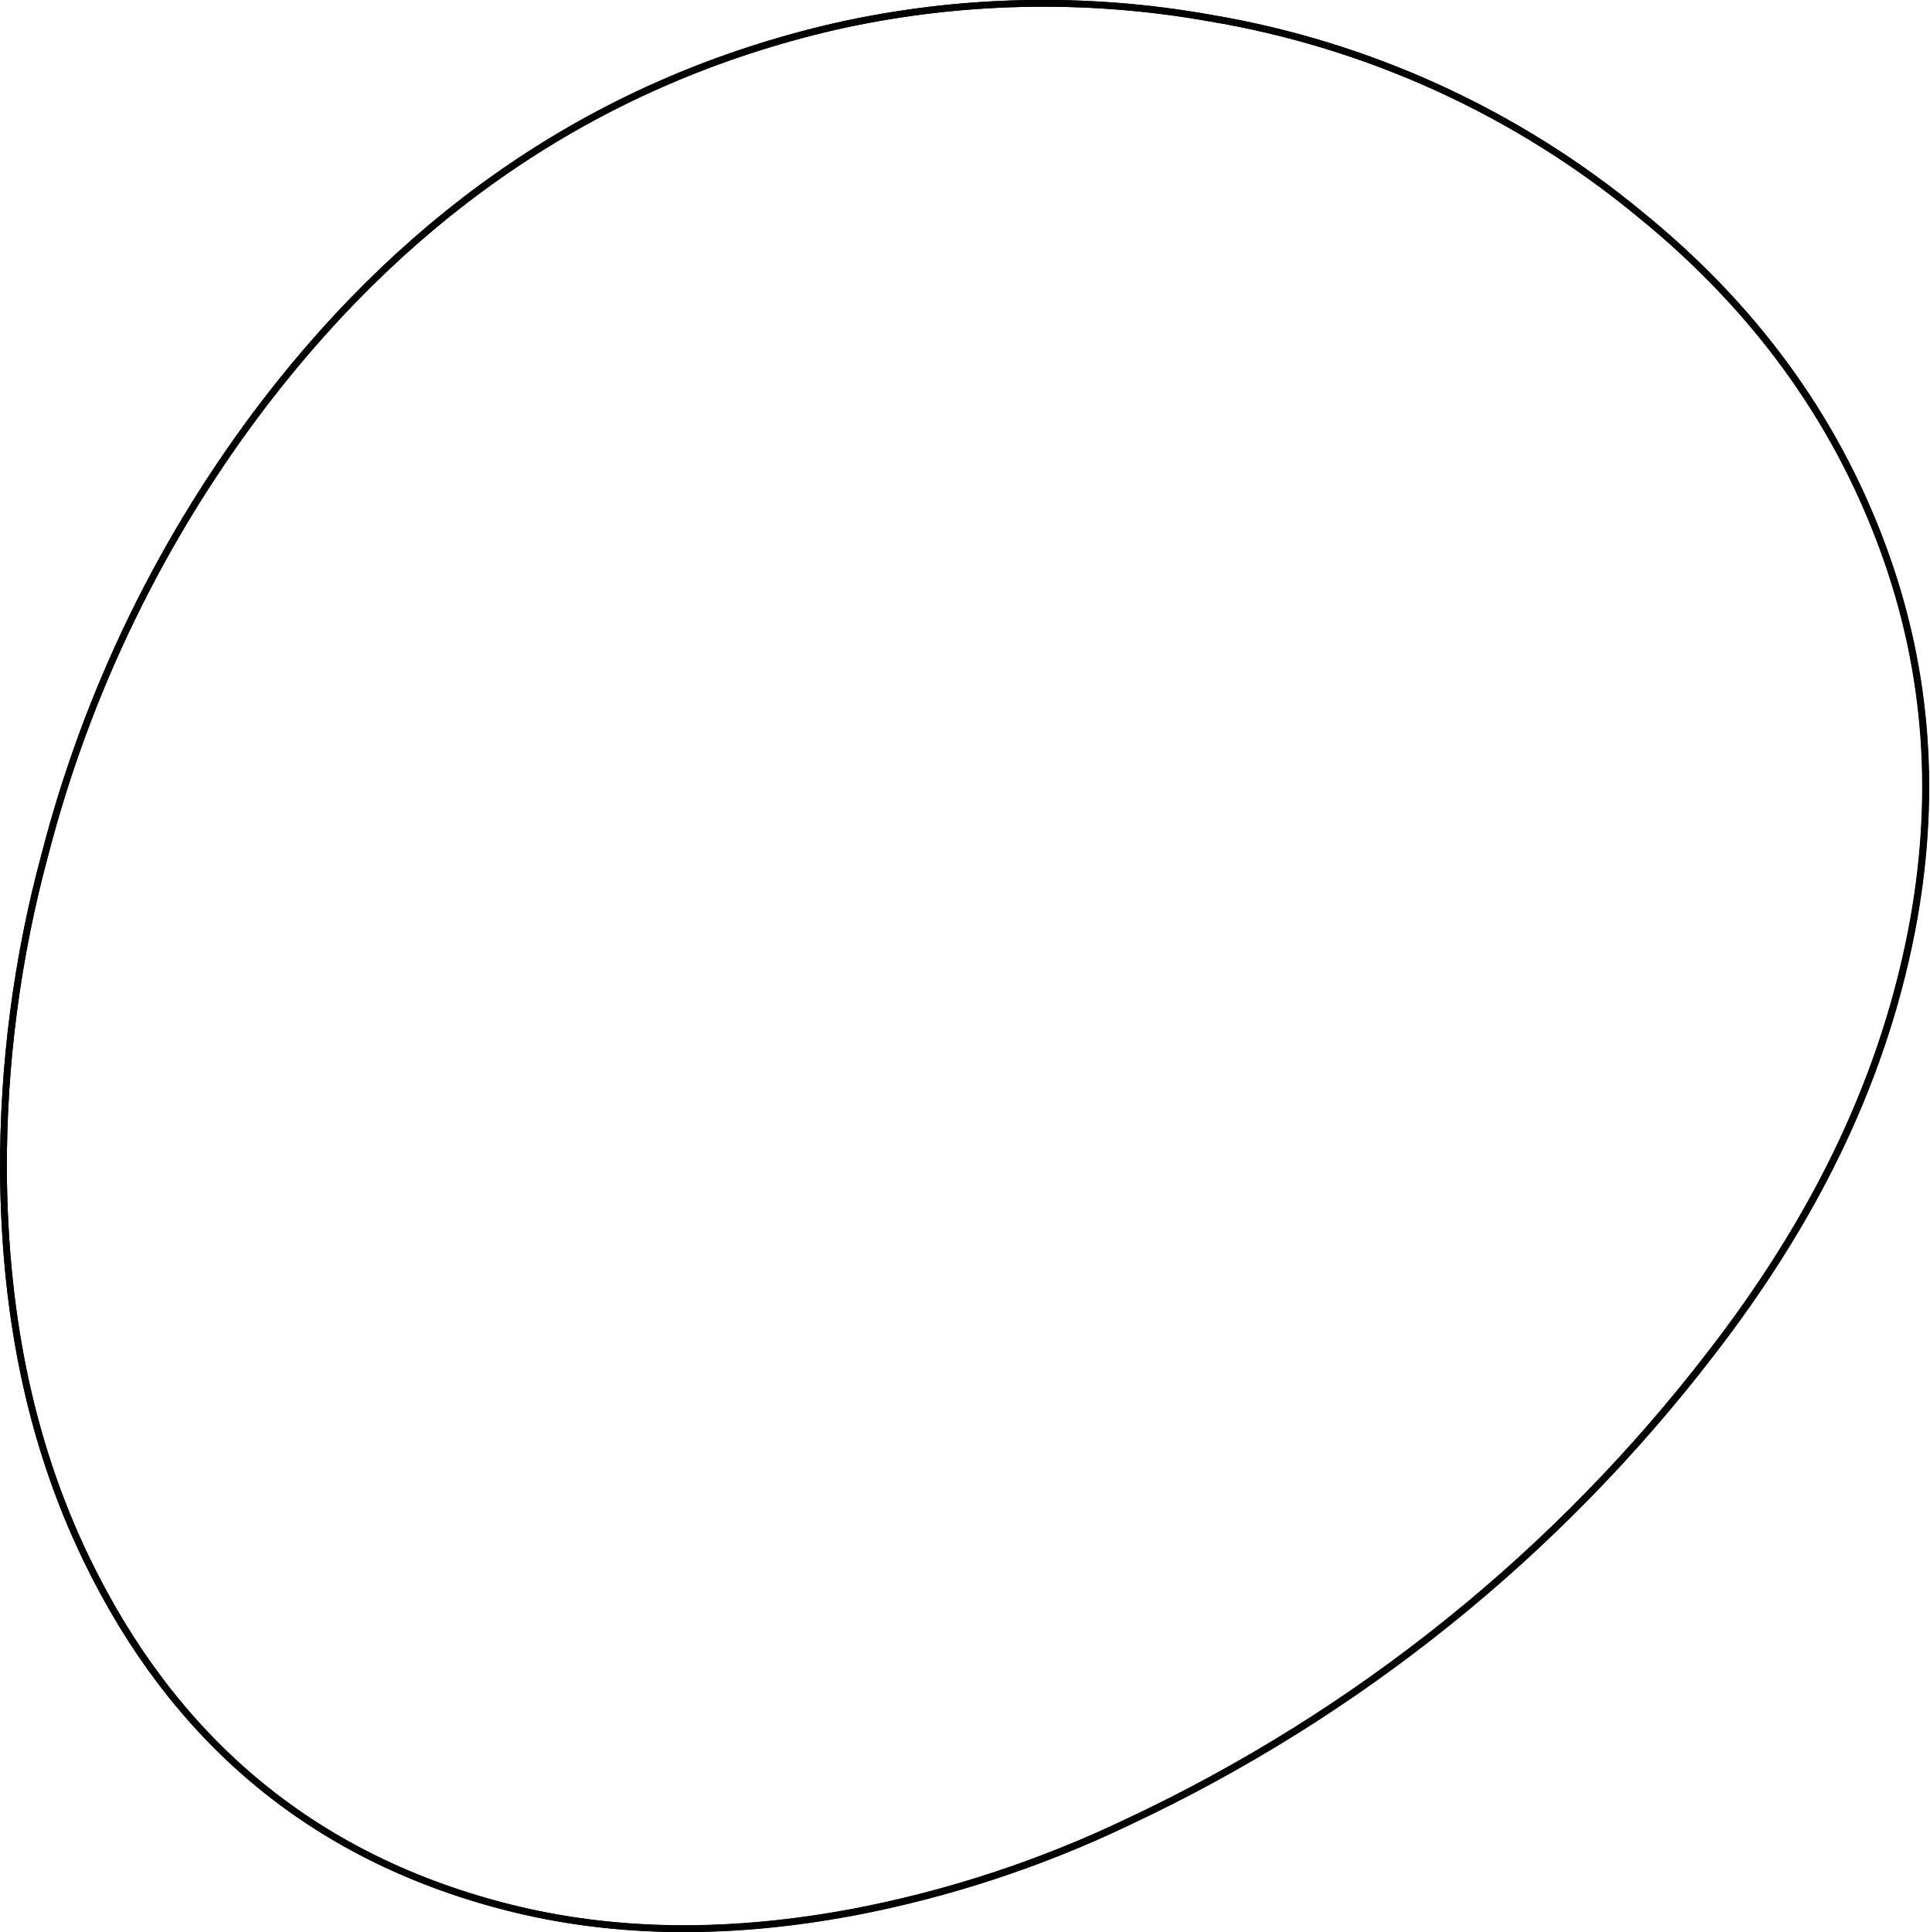
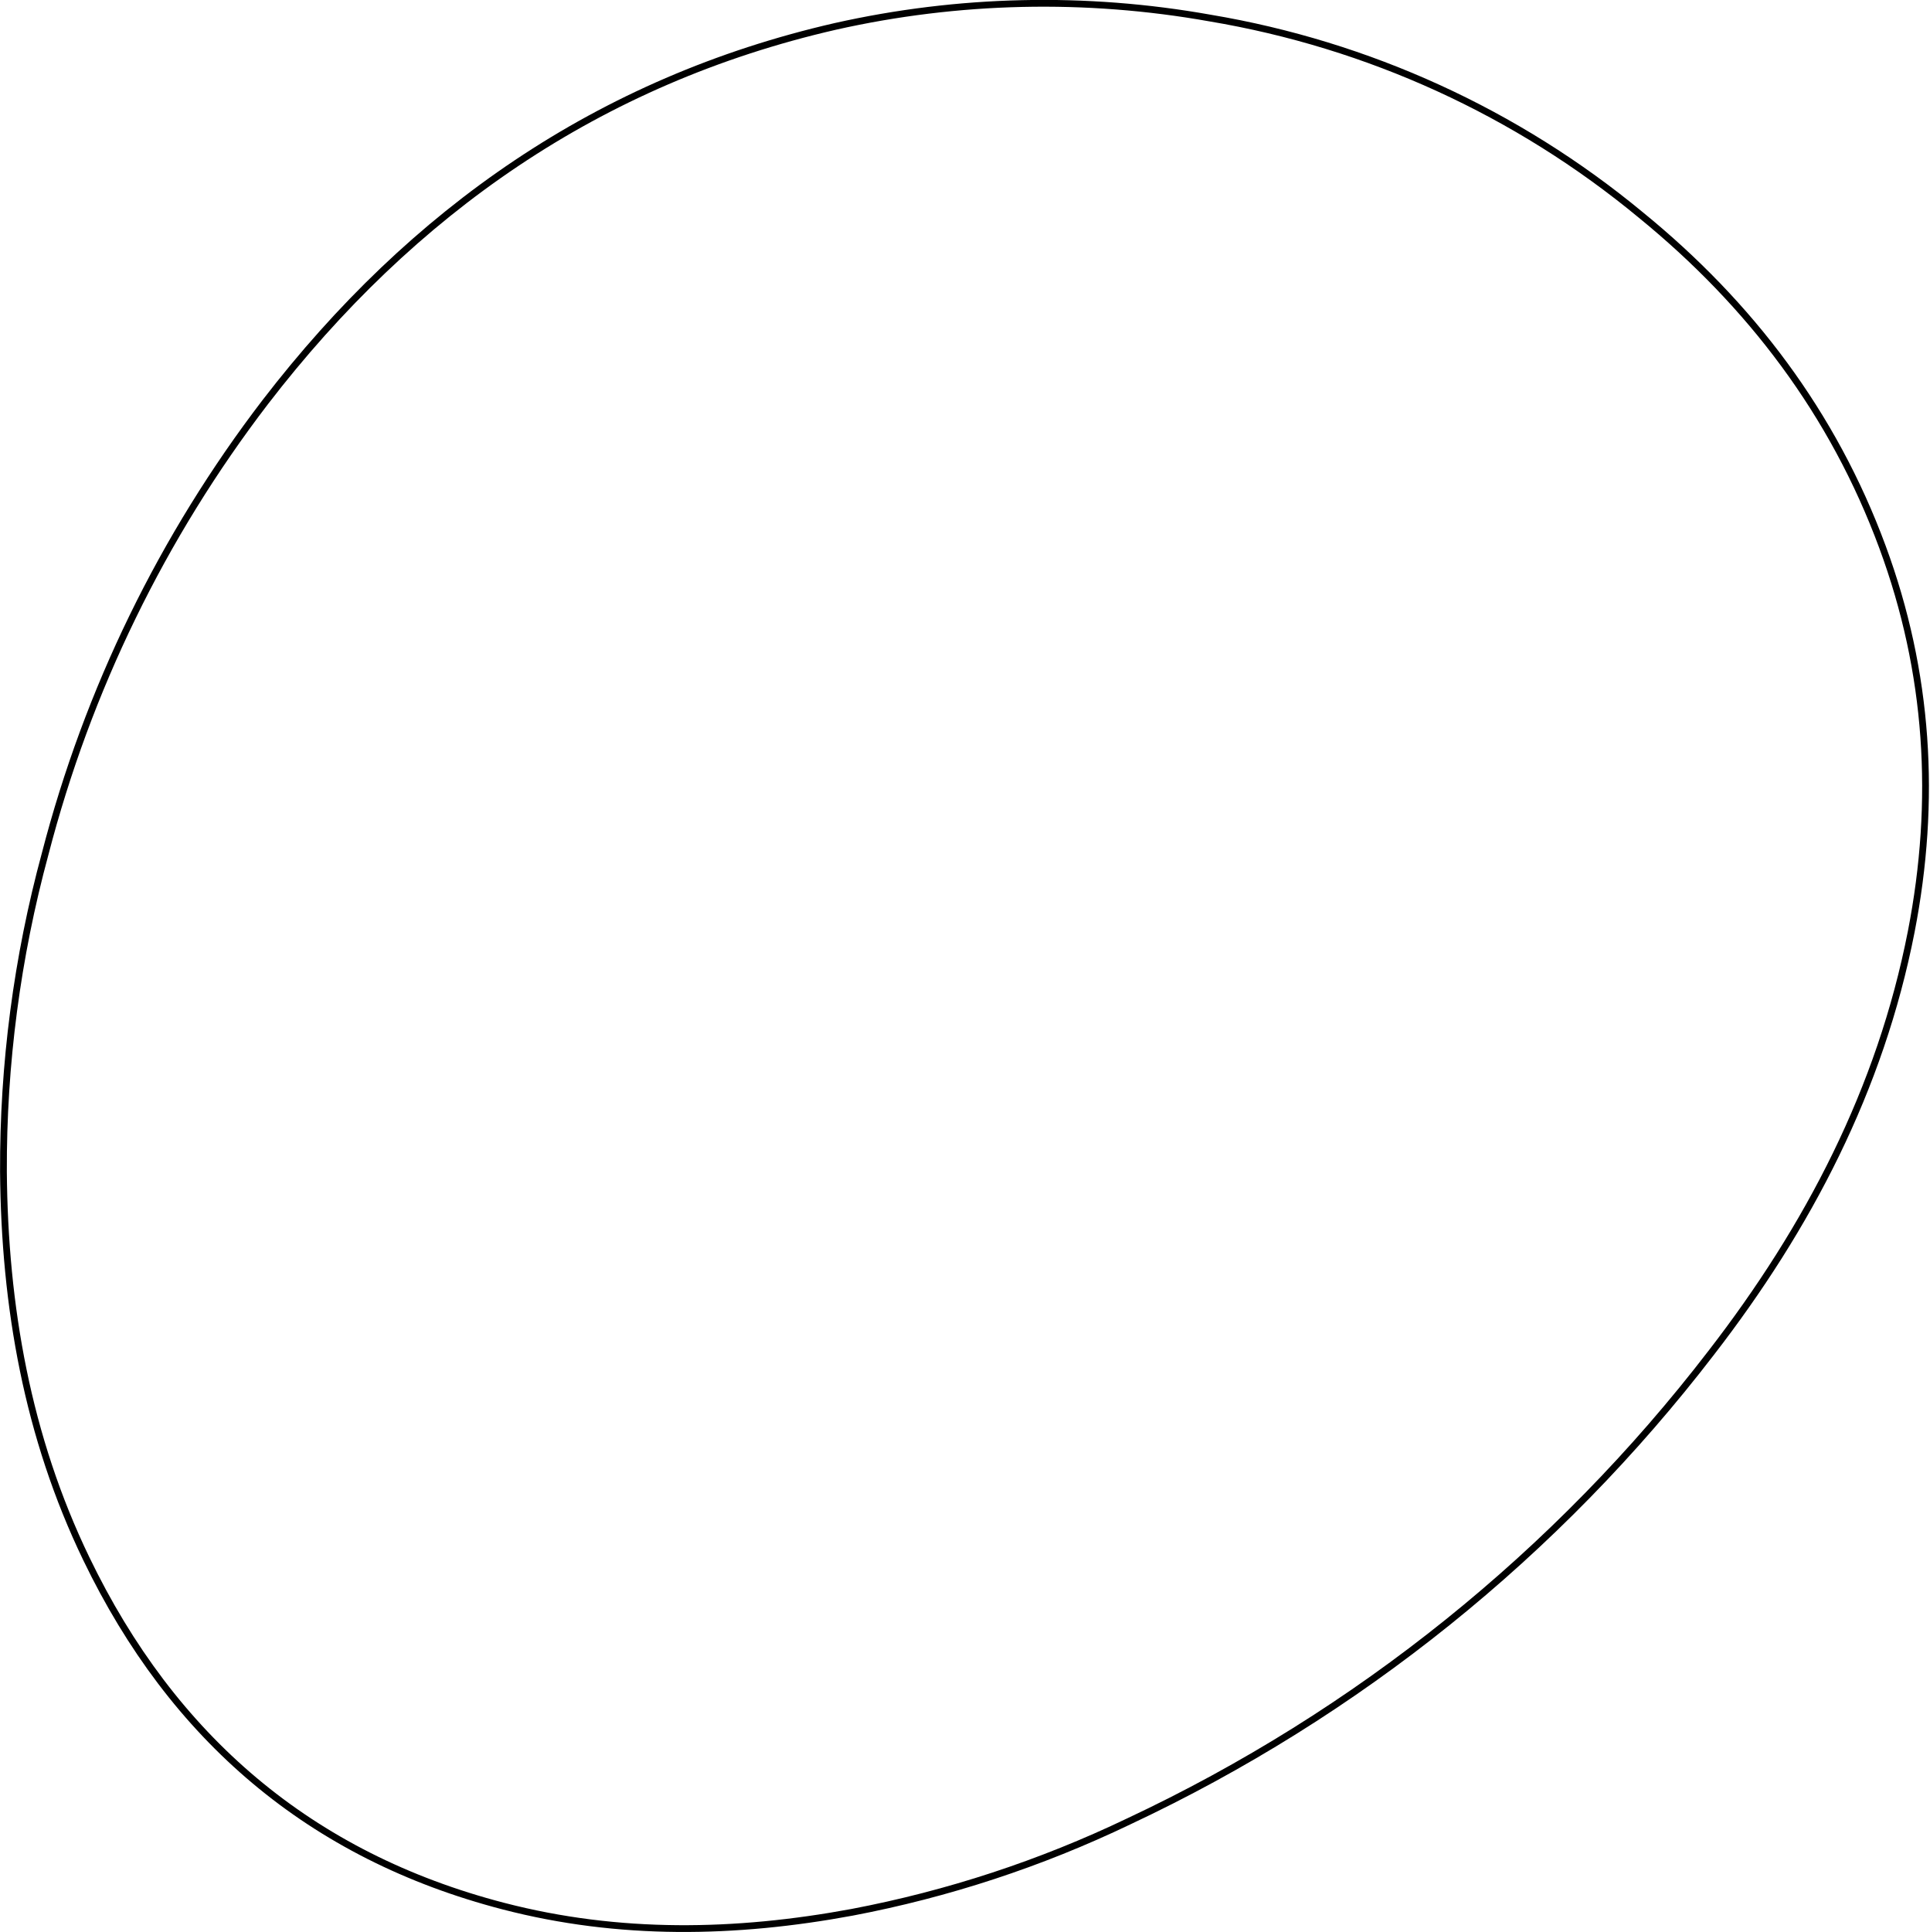
<svg xmlns="http://www.w3.org/2000/svg" viewBox="0 0 284.89 285.23">
  <defs>
    <style>.cls-1{fill:none;stroke:#000;stroke-miterlimit:10;}</style>
  </defs>
-   <g id="Ebene_2" data-name="Ebene 2">
-     <g id="Ebene_1-2" data-name="Ebene 1">
-       <path class="cls-1" d="M.51,173c.16,19.88,3.54,39.11,12.24,57.13C25.49,256.55,45.8,274,74.34,281.41c17.06,4.43,34.27,4.1,51.49.91a166.41,166.41,0,0,0,40.85-13.42,233.63,233.63,0,0,0,86-69.16c14.34-18.54,25-38.92,29.55-62.19,3.76-19.33,2.6-38.29-4.25-56.81-7.27-19.68-19.51-35.82-35.68-49A134.8,134.8,0,0,0,178.66,2.66,140.17,140.17,0,0,0,123.34,3.9c-34.89,8-62.5,27.3-84.15,55.44A186.78,186.78,0,0,0,6.67,126.05,176.59,176.59,0,0,0,.51,173Z" />
-       <path class="cls-1" d="M.51,173a176.59,176.59,0,0,1,6.16-47A186.78,186.78,0,0,1,39.19,59.34C60.84,31.2,88.45,12,123.34,3.9a140.17,140.17,0,0,1,55.32-1.24,134.8,134.8,0,0,1,63.69,29.11c16.17,13.15,28.41,29.29,35.68,49,6.85,18.52,8,37.48,4.25,56.81-4.53,23.27-15.21,43.65-29.55,62.19a233.63,233.63,0,0,1-86,69.16,166.41,166.41,0,0,1-40.85,13.42c-17.22,3.19-34.43,3.52-51.49-.91C45.8,274,25.49,256.55,12.75,230.16,4.05,212.14.67,192.91.51,173Z" />
-     </g>
-   </g>
+   <path class="cls-1" d="M.51,173c.16,19.88,3.54,39.11,12.24,57.13C25.49,256.55,45.8,274,74.34,281.41c17.06,4.43,34.27,4.1,51.49.91a166.41,166.41,0,0,0,40.85-13.42,233.63,233.63,0,0,0,86-69.16c14.34-18.54,25-38.92,29.55-62.19,3.76-19.33,2.6-38.29-4.25-56.81-7.27-19.68-19.51-35.82-35.68-49A134.8,134.8,0,0,0,178.66,2.66,140.17,140.17,0,0,0,123.34,3.9c-34.89,8-62.5,27.3-84.15,55.44A186.78,186.78,0,0,0,6.67,126.05,176.59,176.59,0,0,0,.51,173Z" />
</svg>
